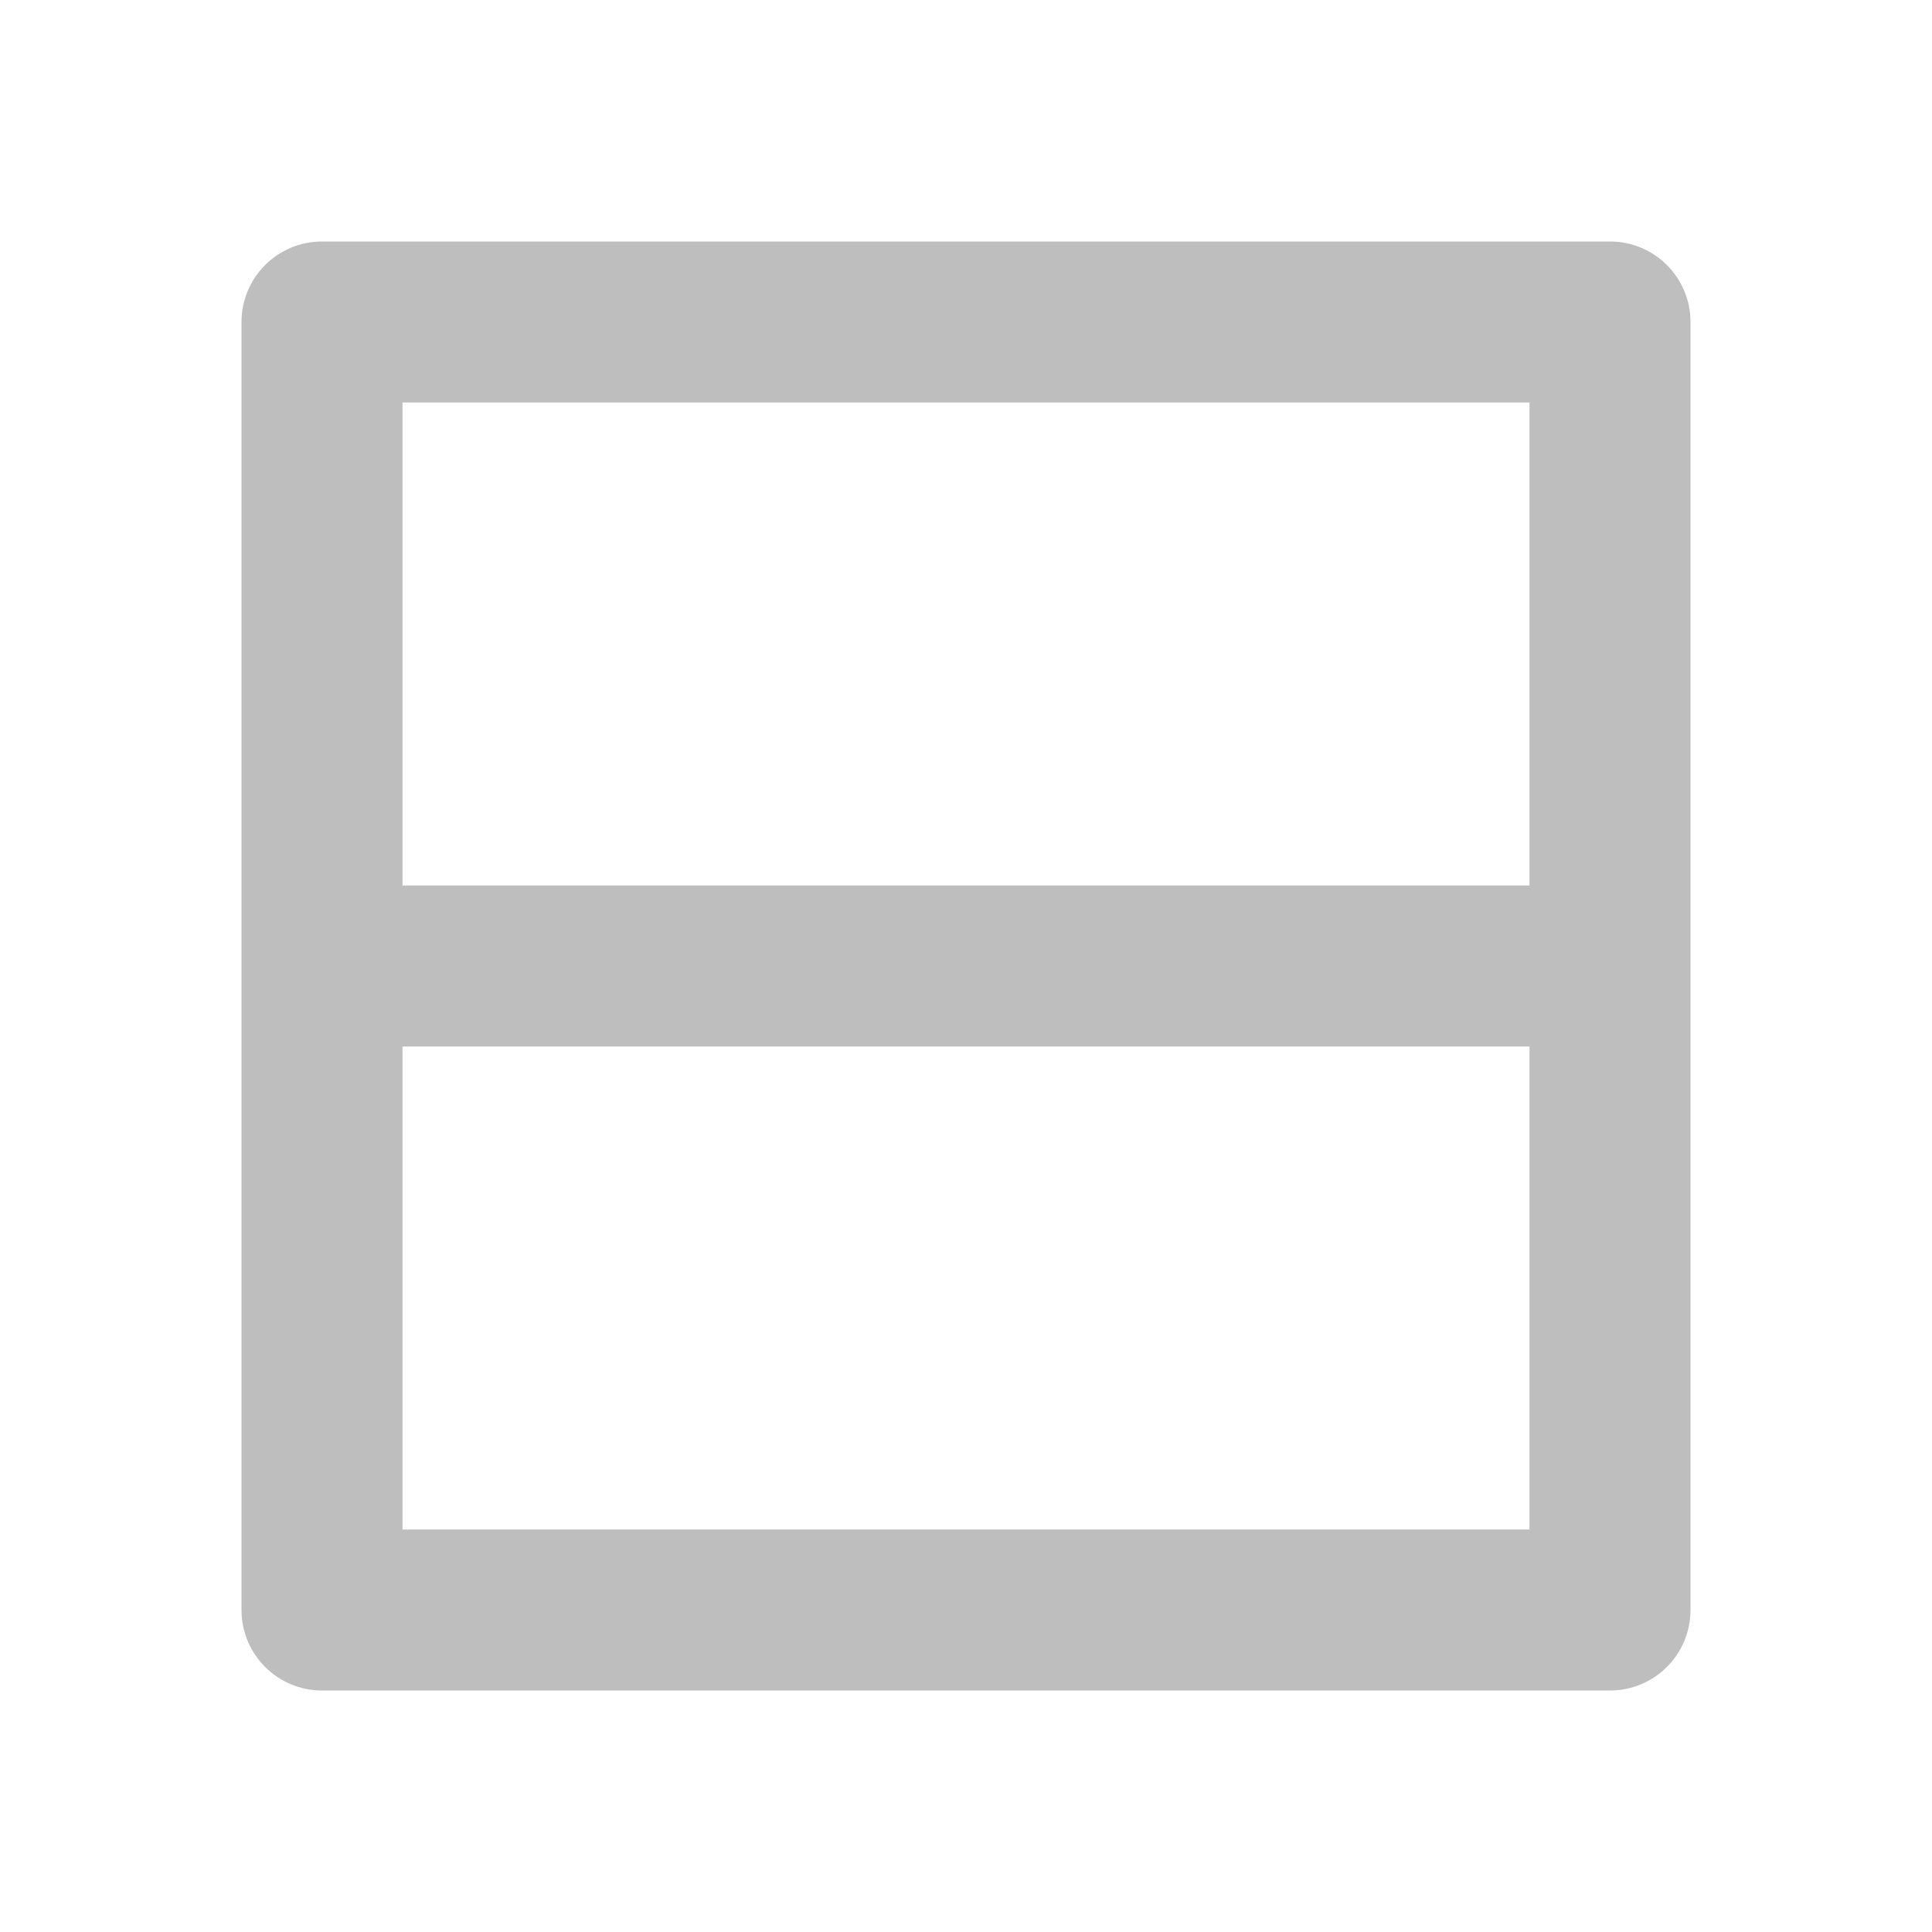
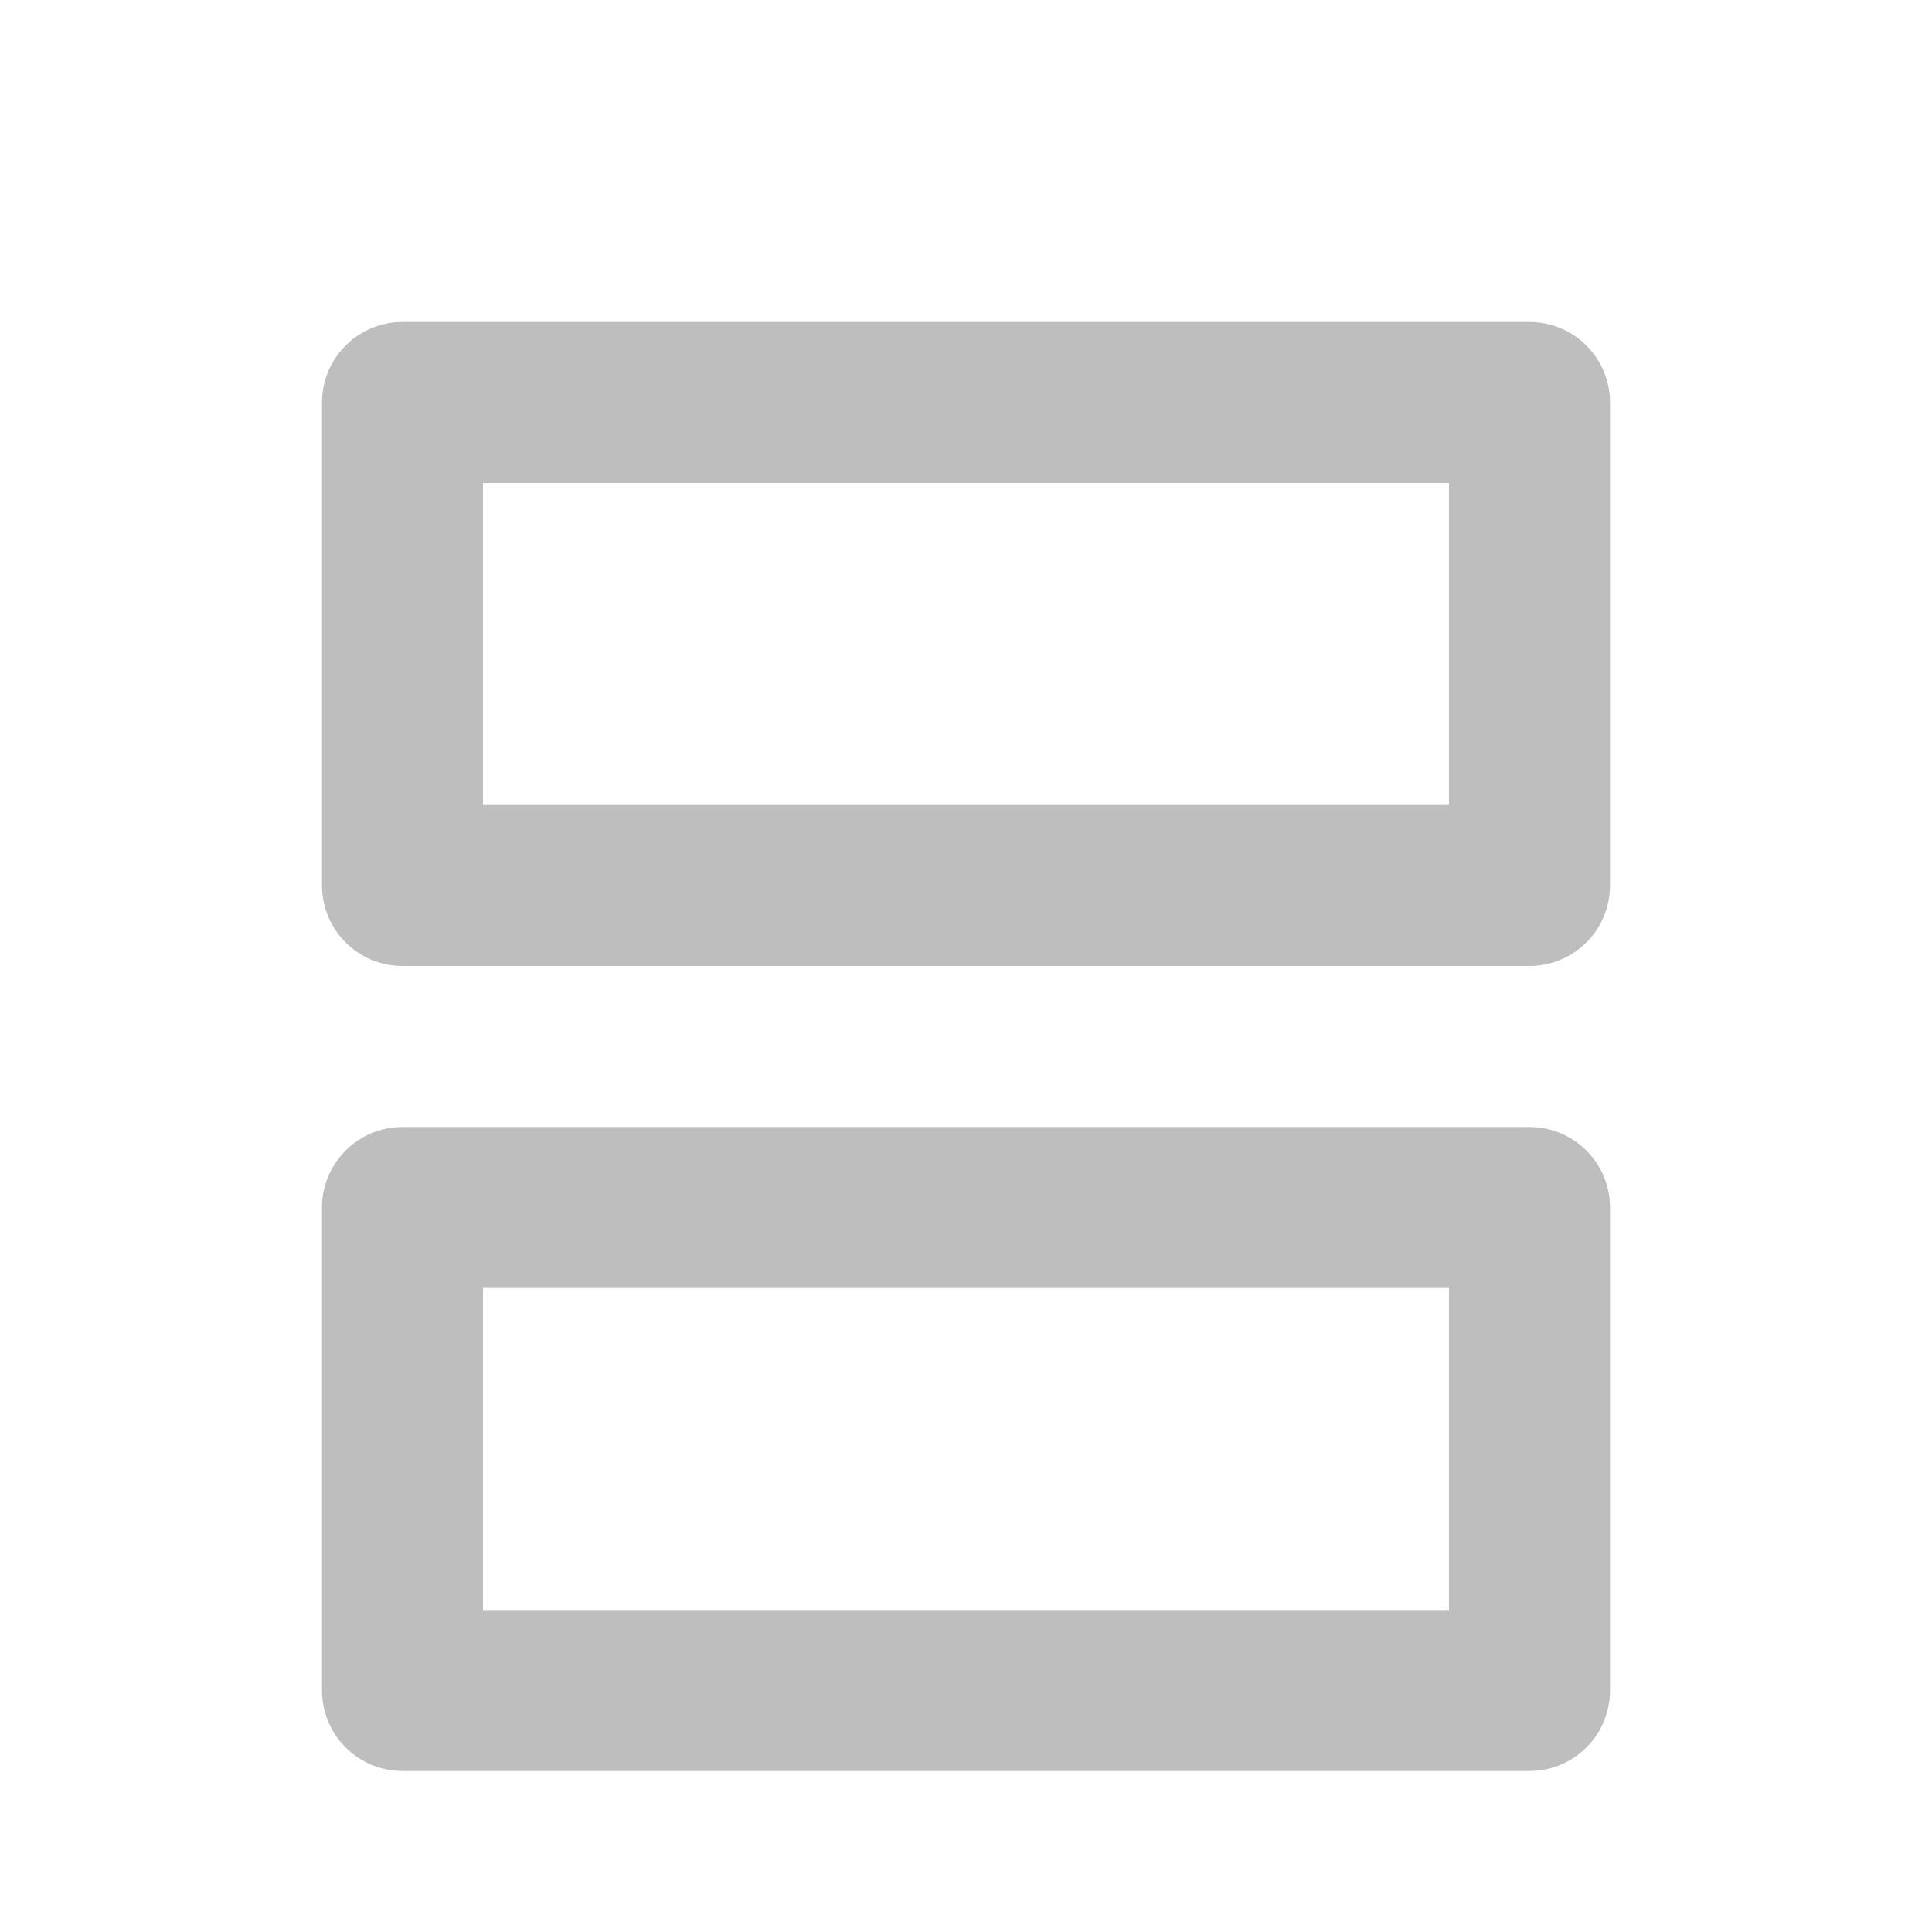
- <svg xmlns="http://www.w3.org/2000/svg" fill="rgb(190, 190, 191)" viewBox="0 0 24 24">
-   <g>
-     <path d="M0 0h24v24H0z" fill="none" />
-     <path d="M19 11V5H5v6h14zm0 2H5v6h14v-6zM4 3h16a1 1 0 0 1 1 1v16a1 1 0 0 1-1 1H4a1 1 0 0 1-1-1V4a1 1 0 0 1 1-1z" fillRule="nonzero" />
-   </g>
+ <svg xmlns="http://www.w3.org/2000/svg" width="24px" height="24px" viewBox="0 0 24 24" role="img" aria-labelledby="listAltIconTitle" stroke="rgb(190, 190, 191)" stroke-width="2" stroke-linecap="round" stroke-linejoin="round" fill="none">
+   <rect width="14" height="6" x="5" y="5" />
+   <rect width="14" height="6" x="5" y="15" />
</svg>
